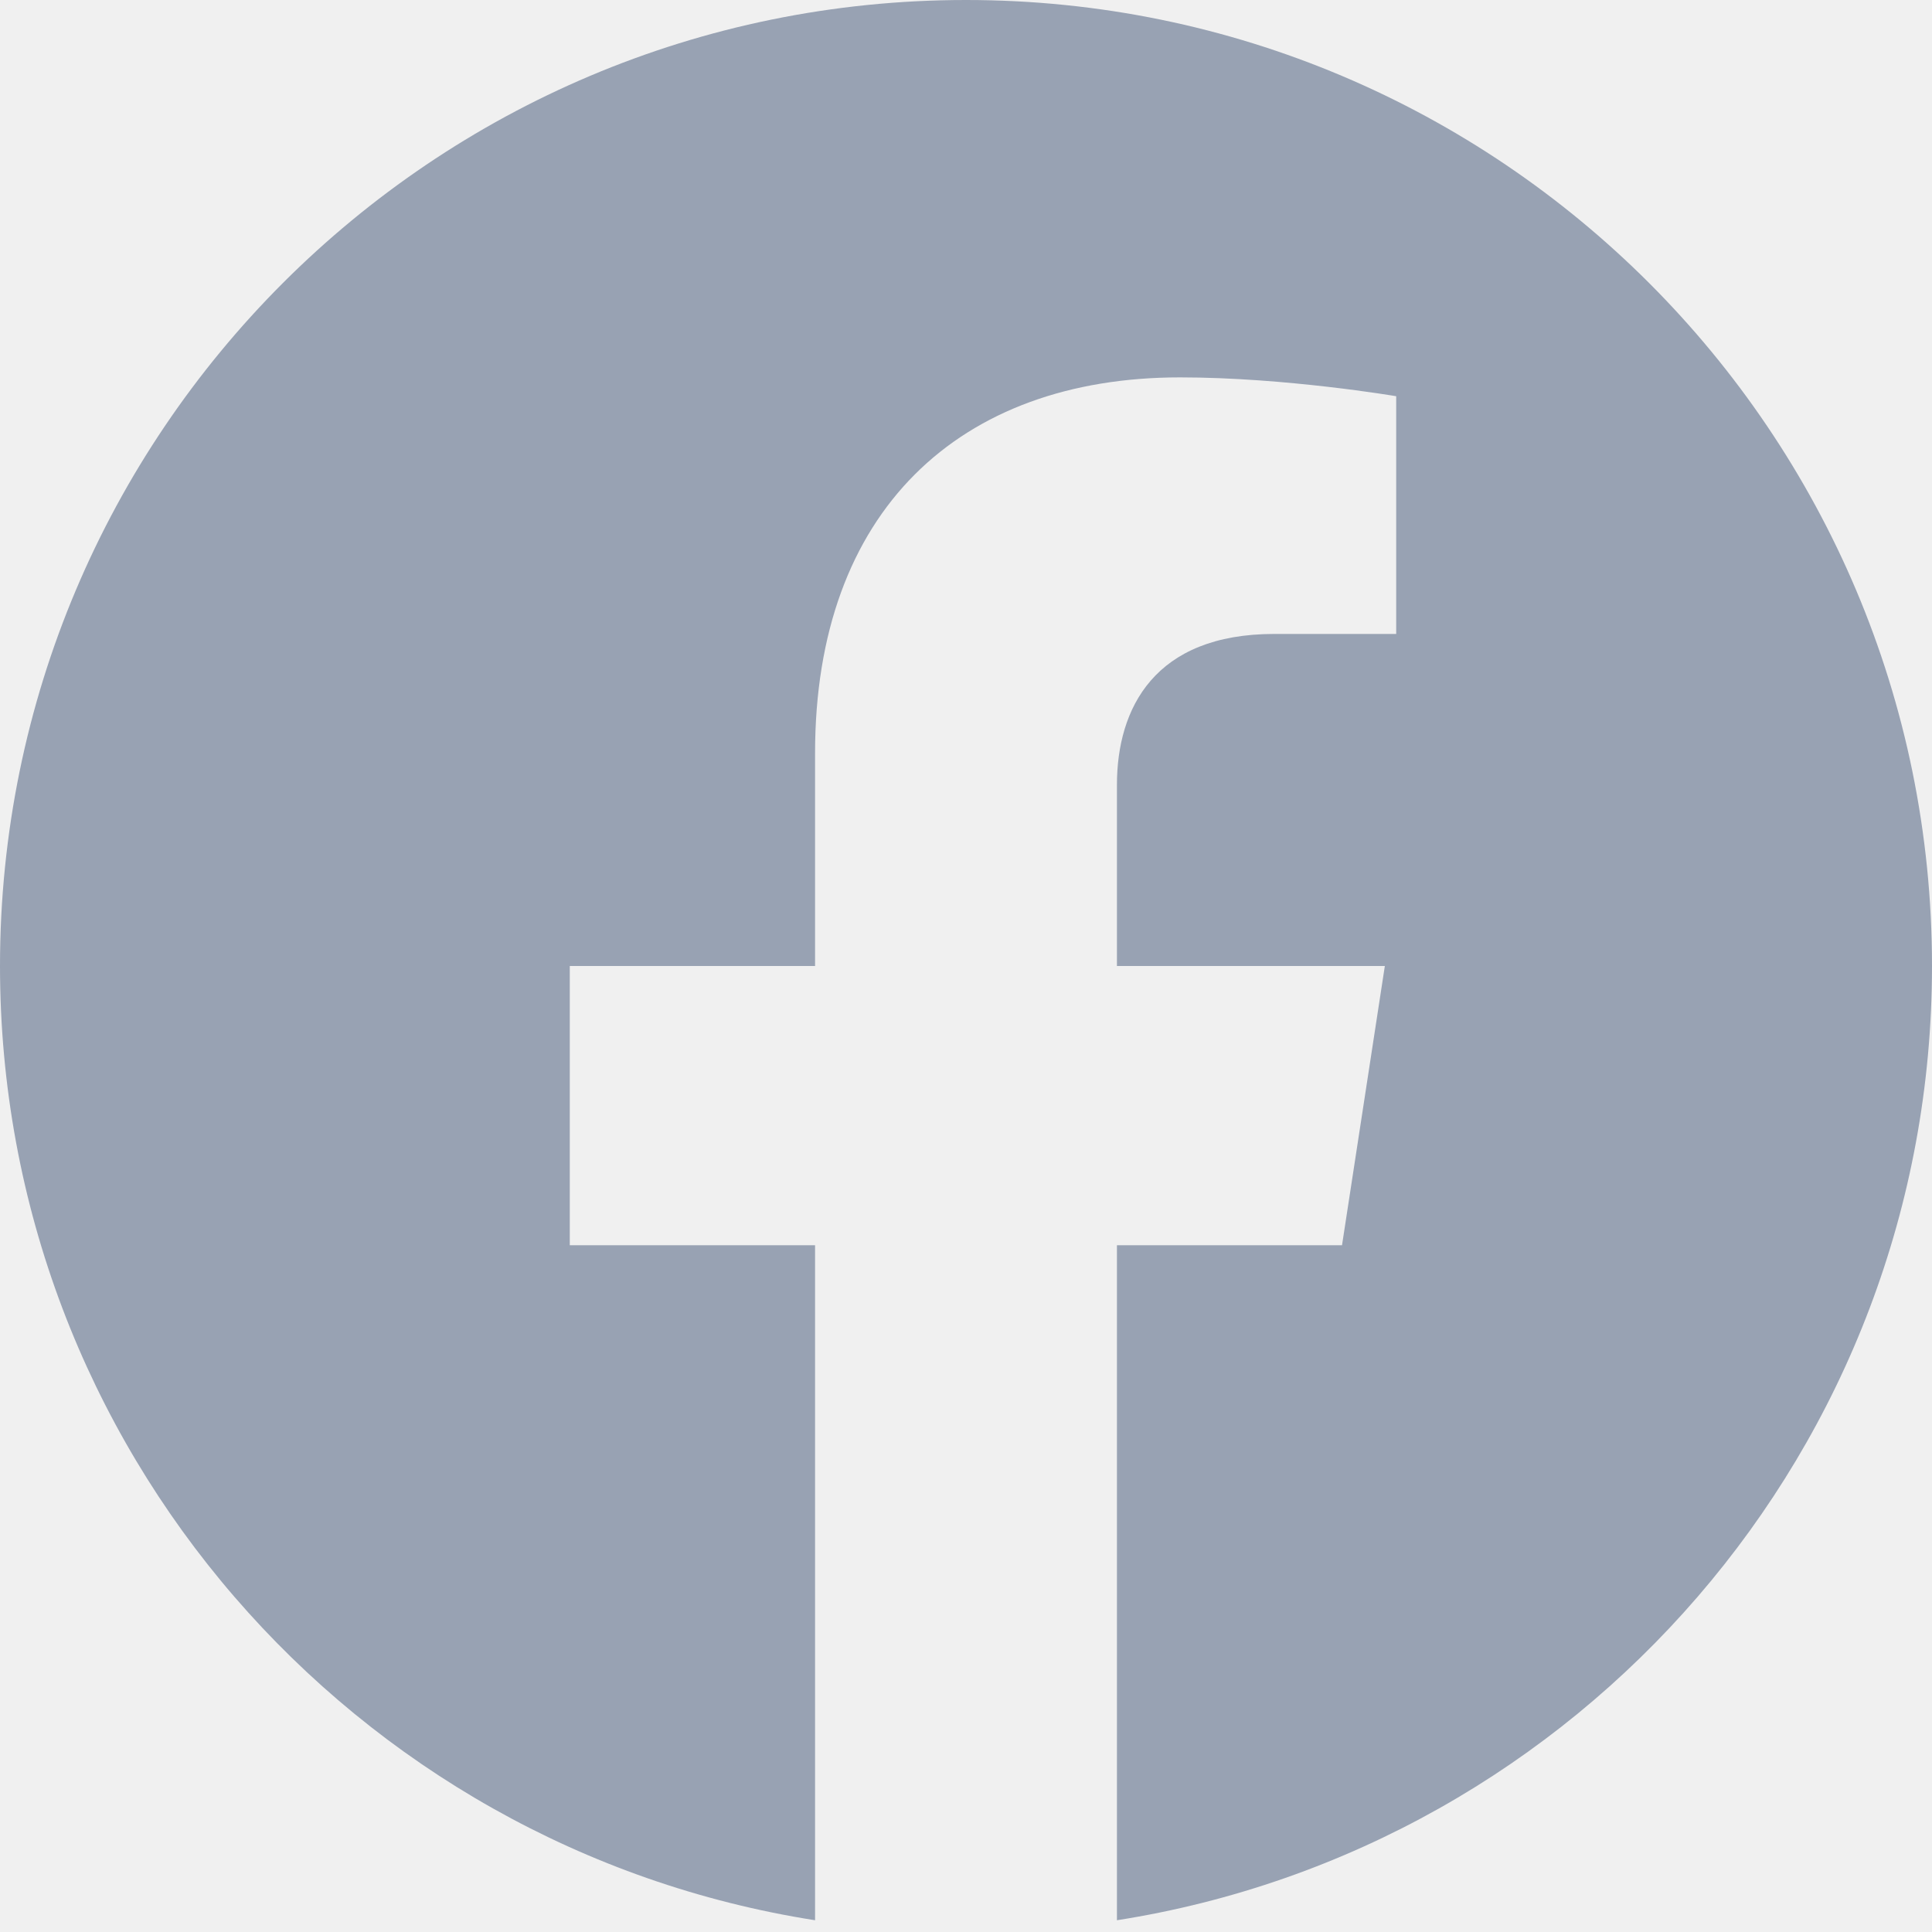
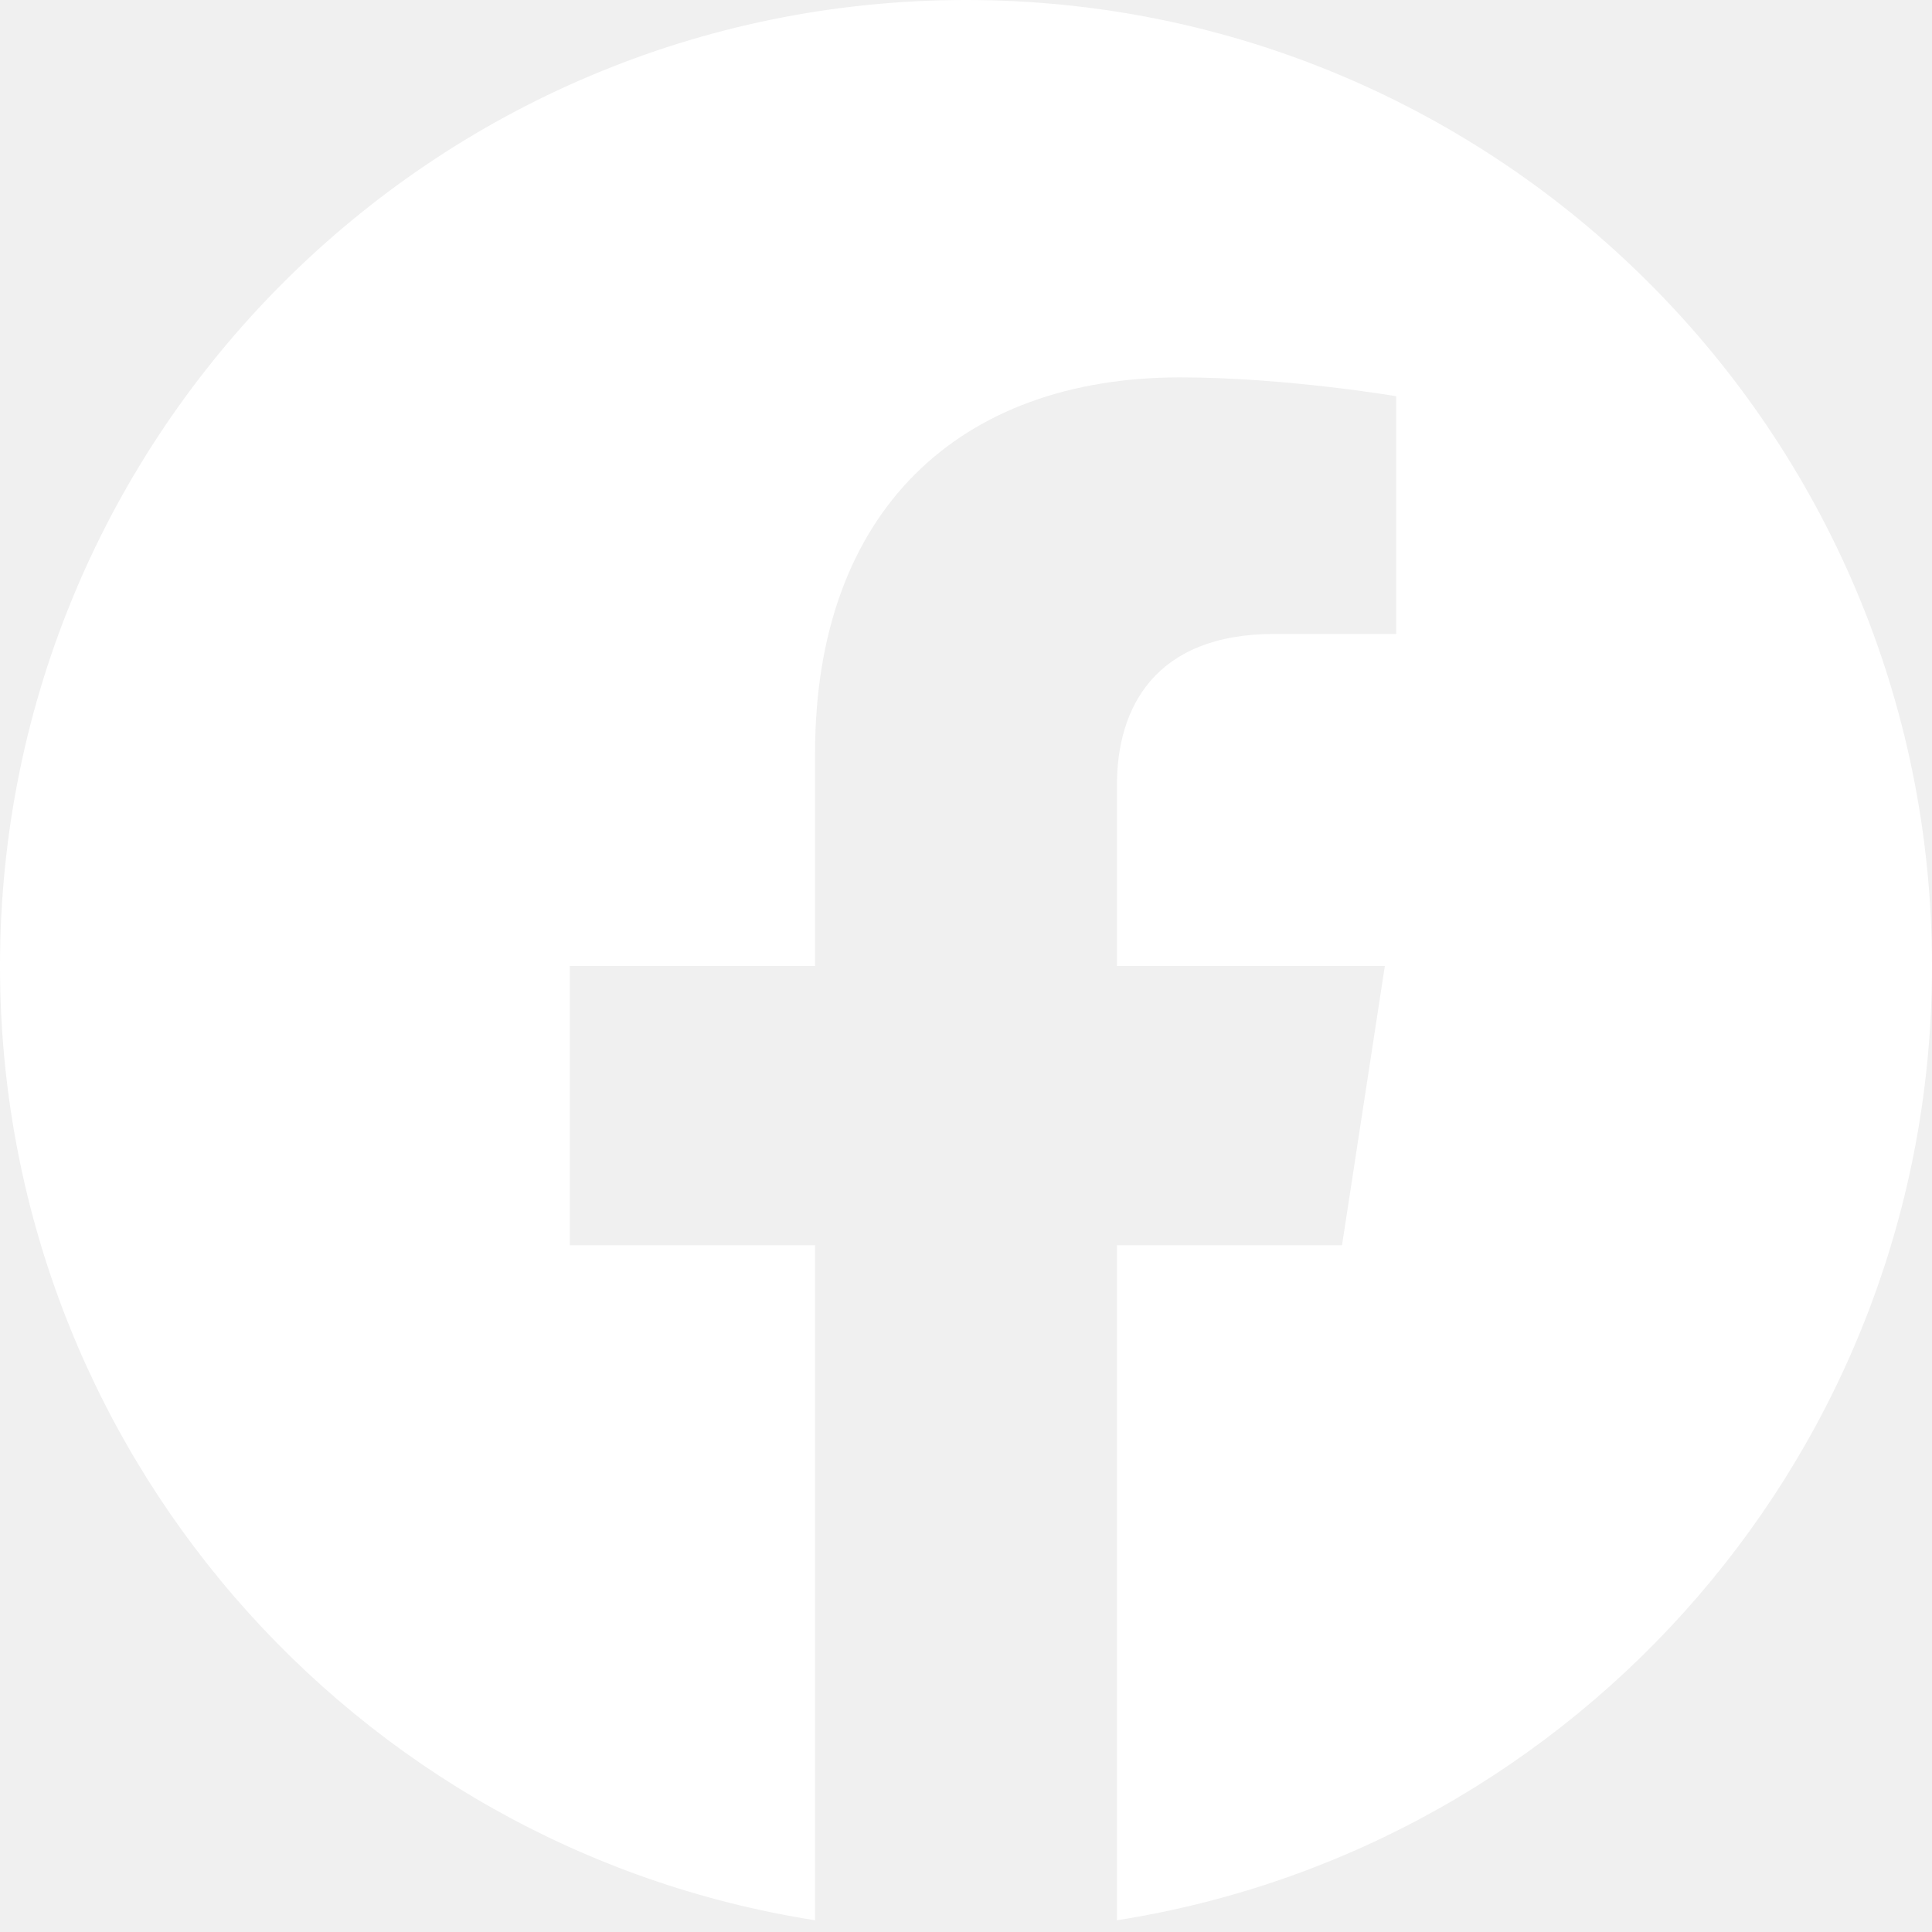
- <svg xmlns="http://www.w3.org/2000/svg" width="24" height="24" viewBox="0 0 24 24" fill="none">
-   <path d="M24 12C24 5.373 18.627 0 12 0C5.373 0 0 5.373 0 12C0 17.989 4.388 22.954 10.125 23.854V15.469H7.078V12H10.125V9.356C10.125 6.349 11.917 4.688 14.658 4.688C15.97 4.688 17.344 4.922 17.344 4.922V7.875H15.831C14.34 7.875 13.875 8.8 13.875 9.75V12H17.203L16.671 15.469H13.875V23.854C19.612 22.954 24 17.989 24 12Z" fill="#98A2B3" />
+ <svg xmlns="http://www.w3.org/2000/svg" width="24" height="24" viewBox="0 0 24 24" fill="#FFFFFF">
+   <path d="M24 12C24 5.373 18.627 0 12 0C5.373 0 0 5.373 0 12C0 17.989 4.388 22.954 10.125 23.854V15.469H7.078V12H10.125V9.356C10.125 6.349 11.917 4.688 14.658 4.688C15.97 4.688 17.344 4.922 17.344 4.922V7.875H15.831C14.34 7.875 13.875 8.8 13.875 9.75V12H17.203L16.671 15.469H13.875V23.854C19.612 22.954 24 17.989 24 12Z" fill="#FFFFFF" />
</svg>
